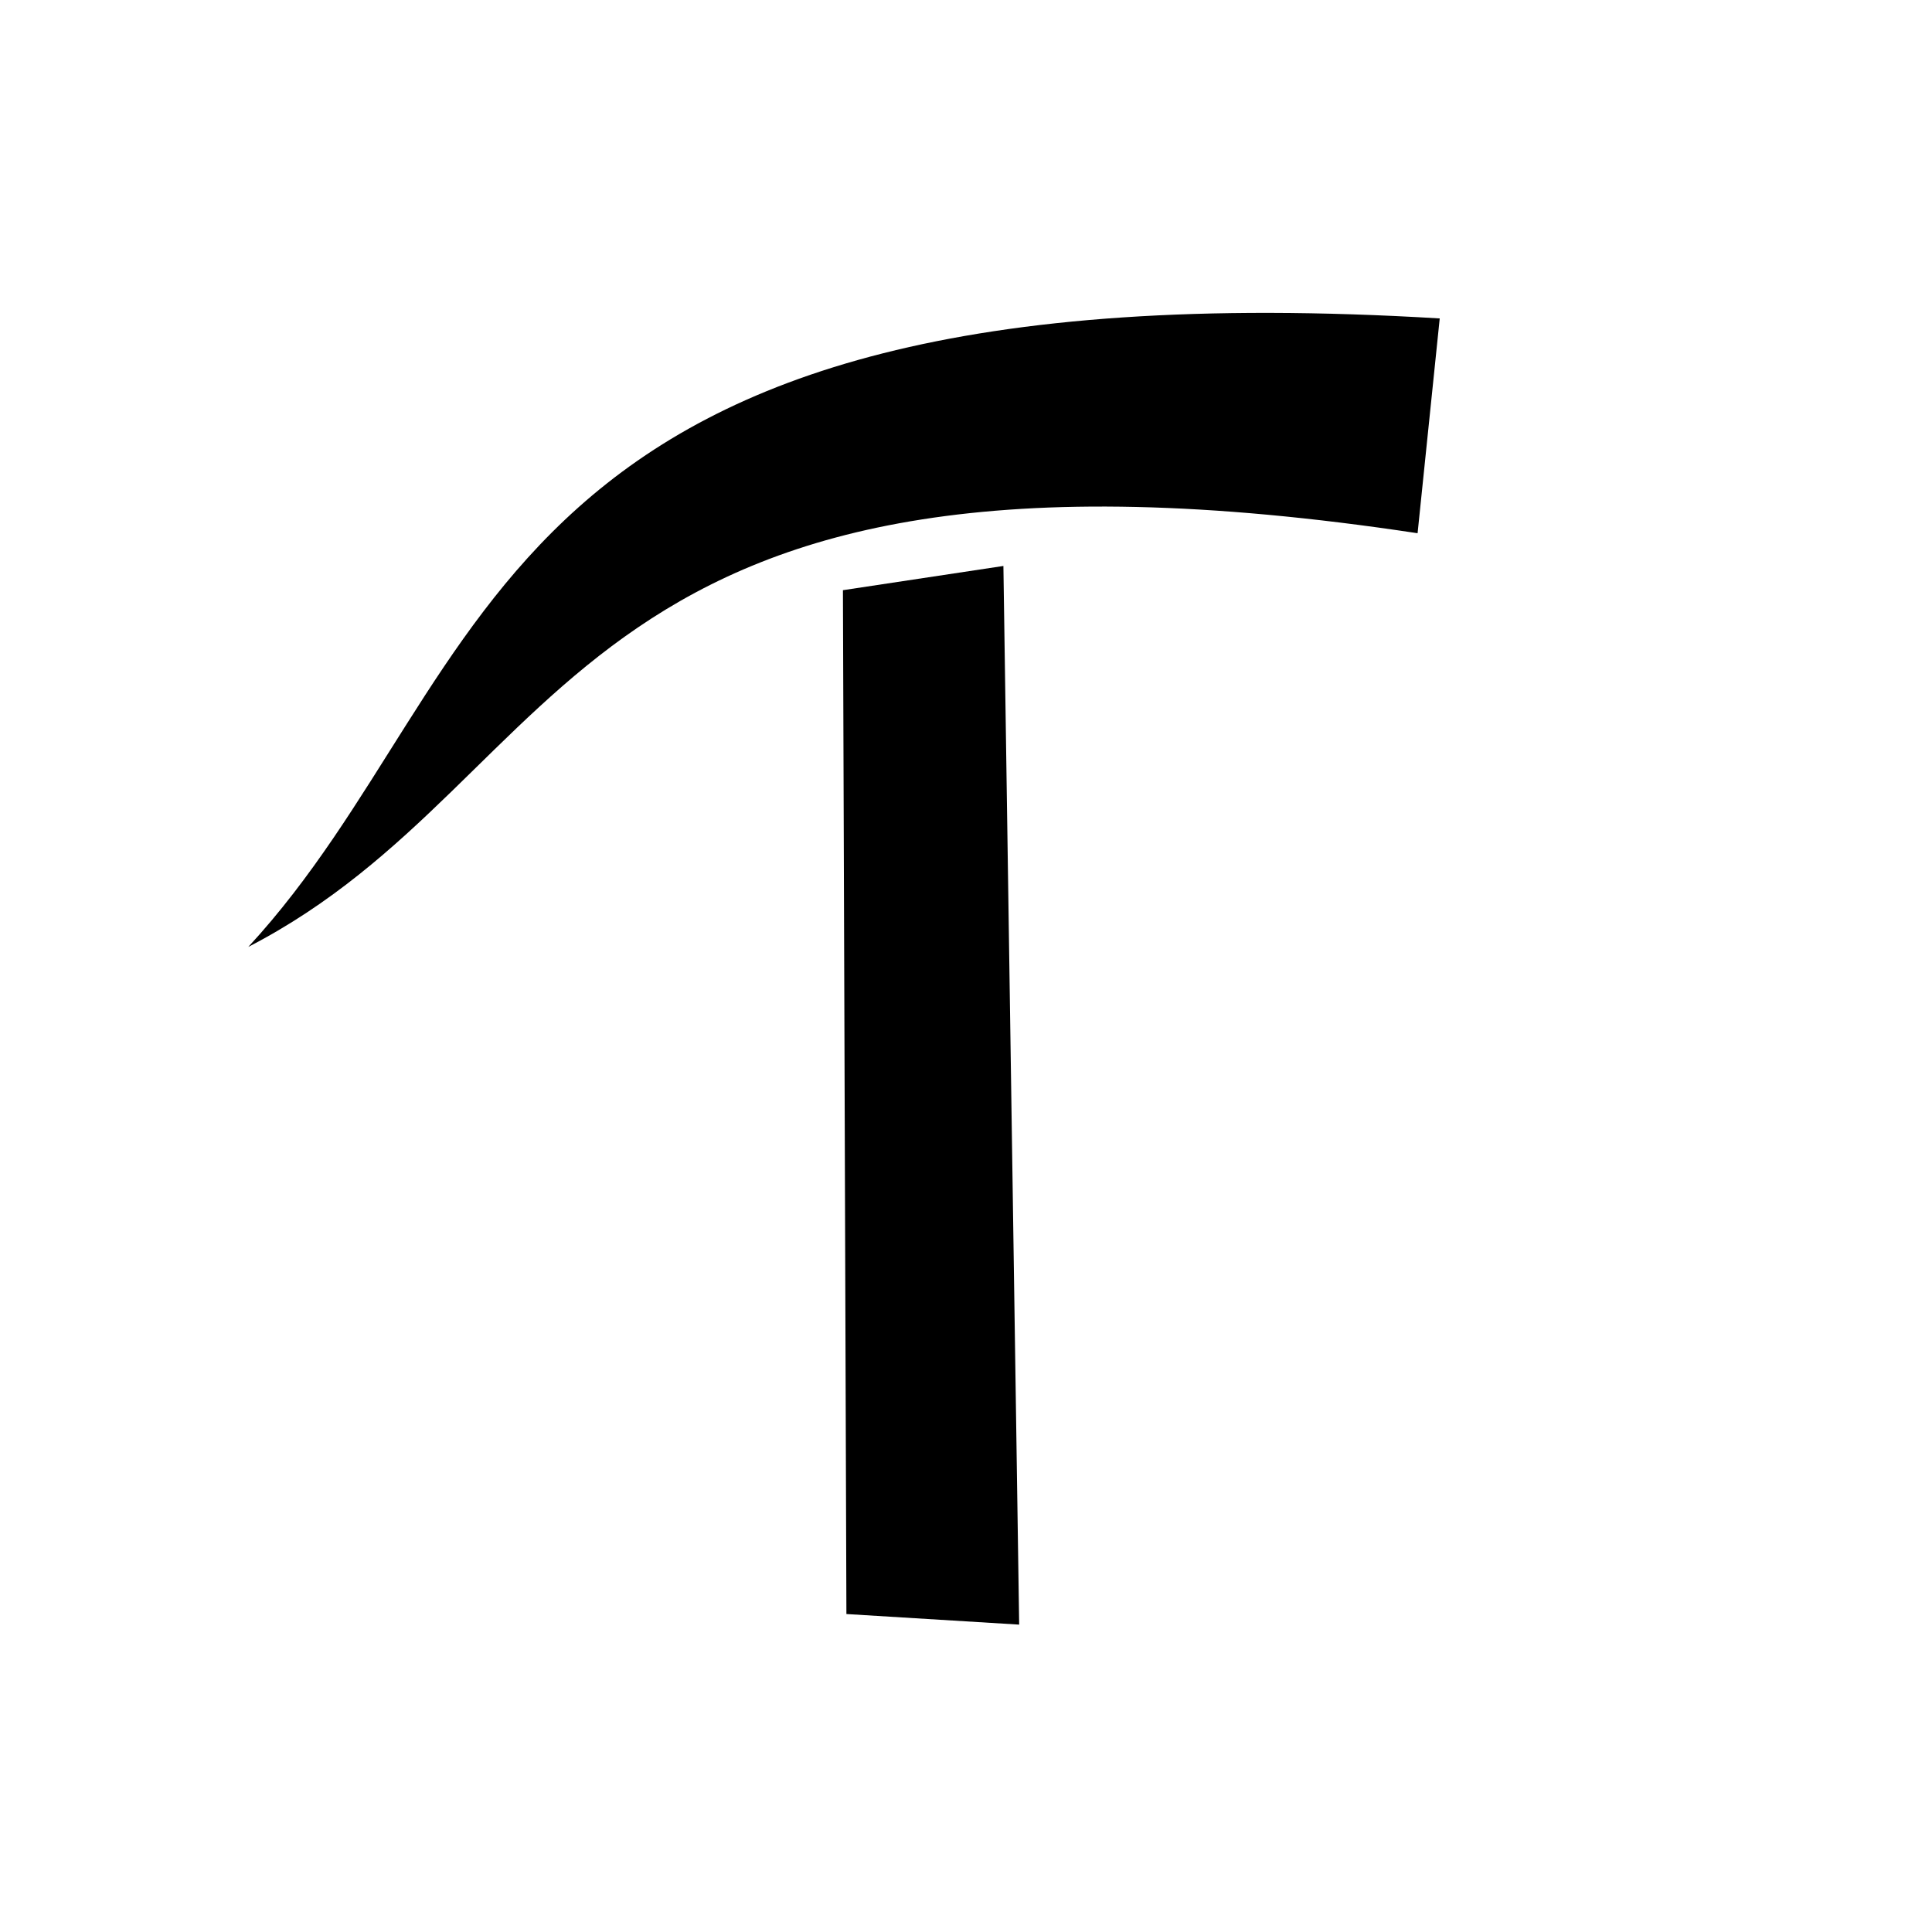
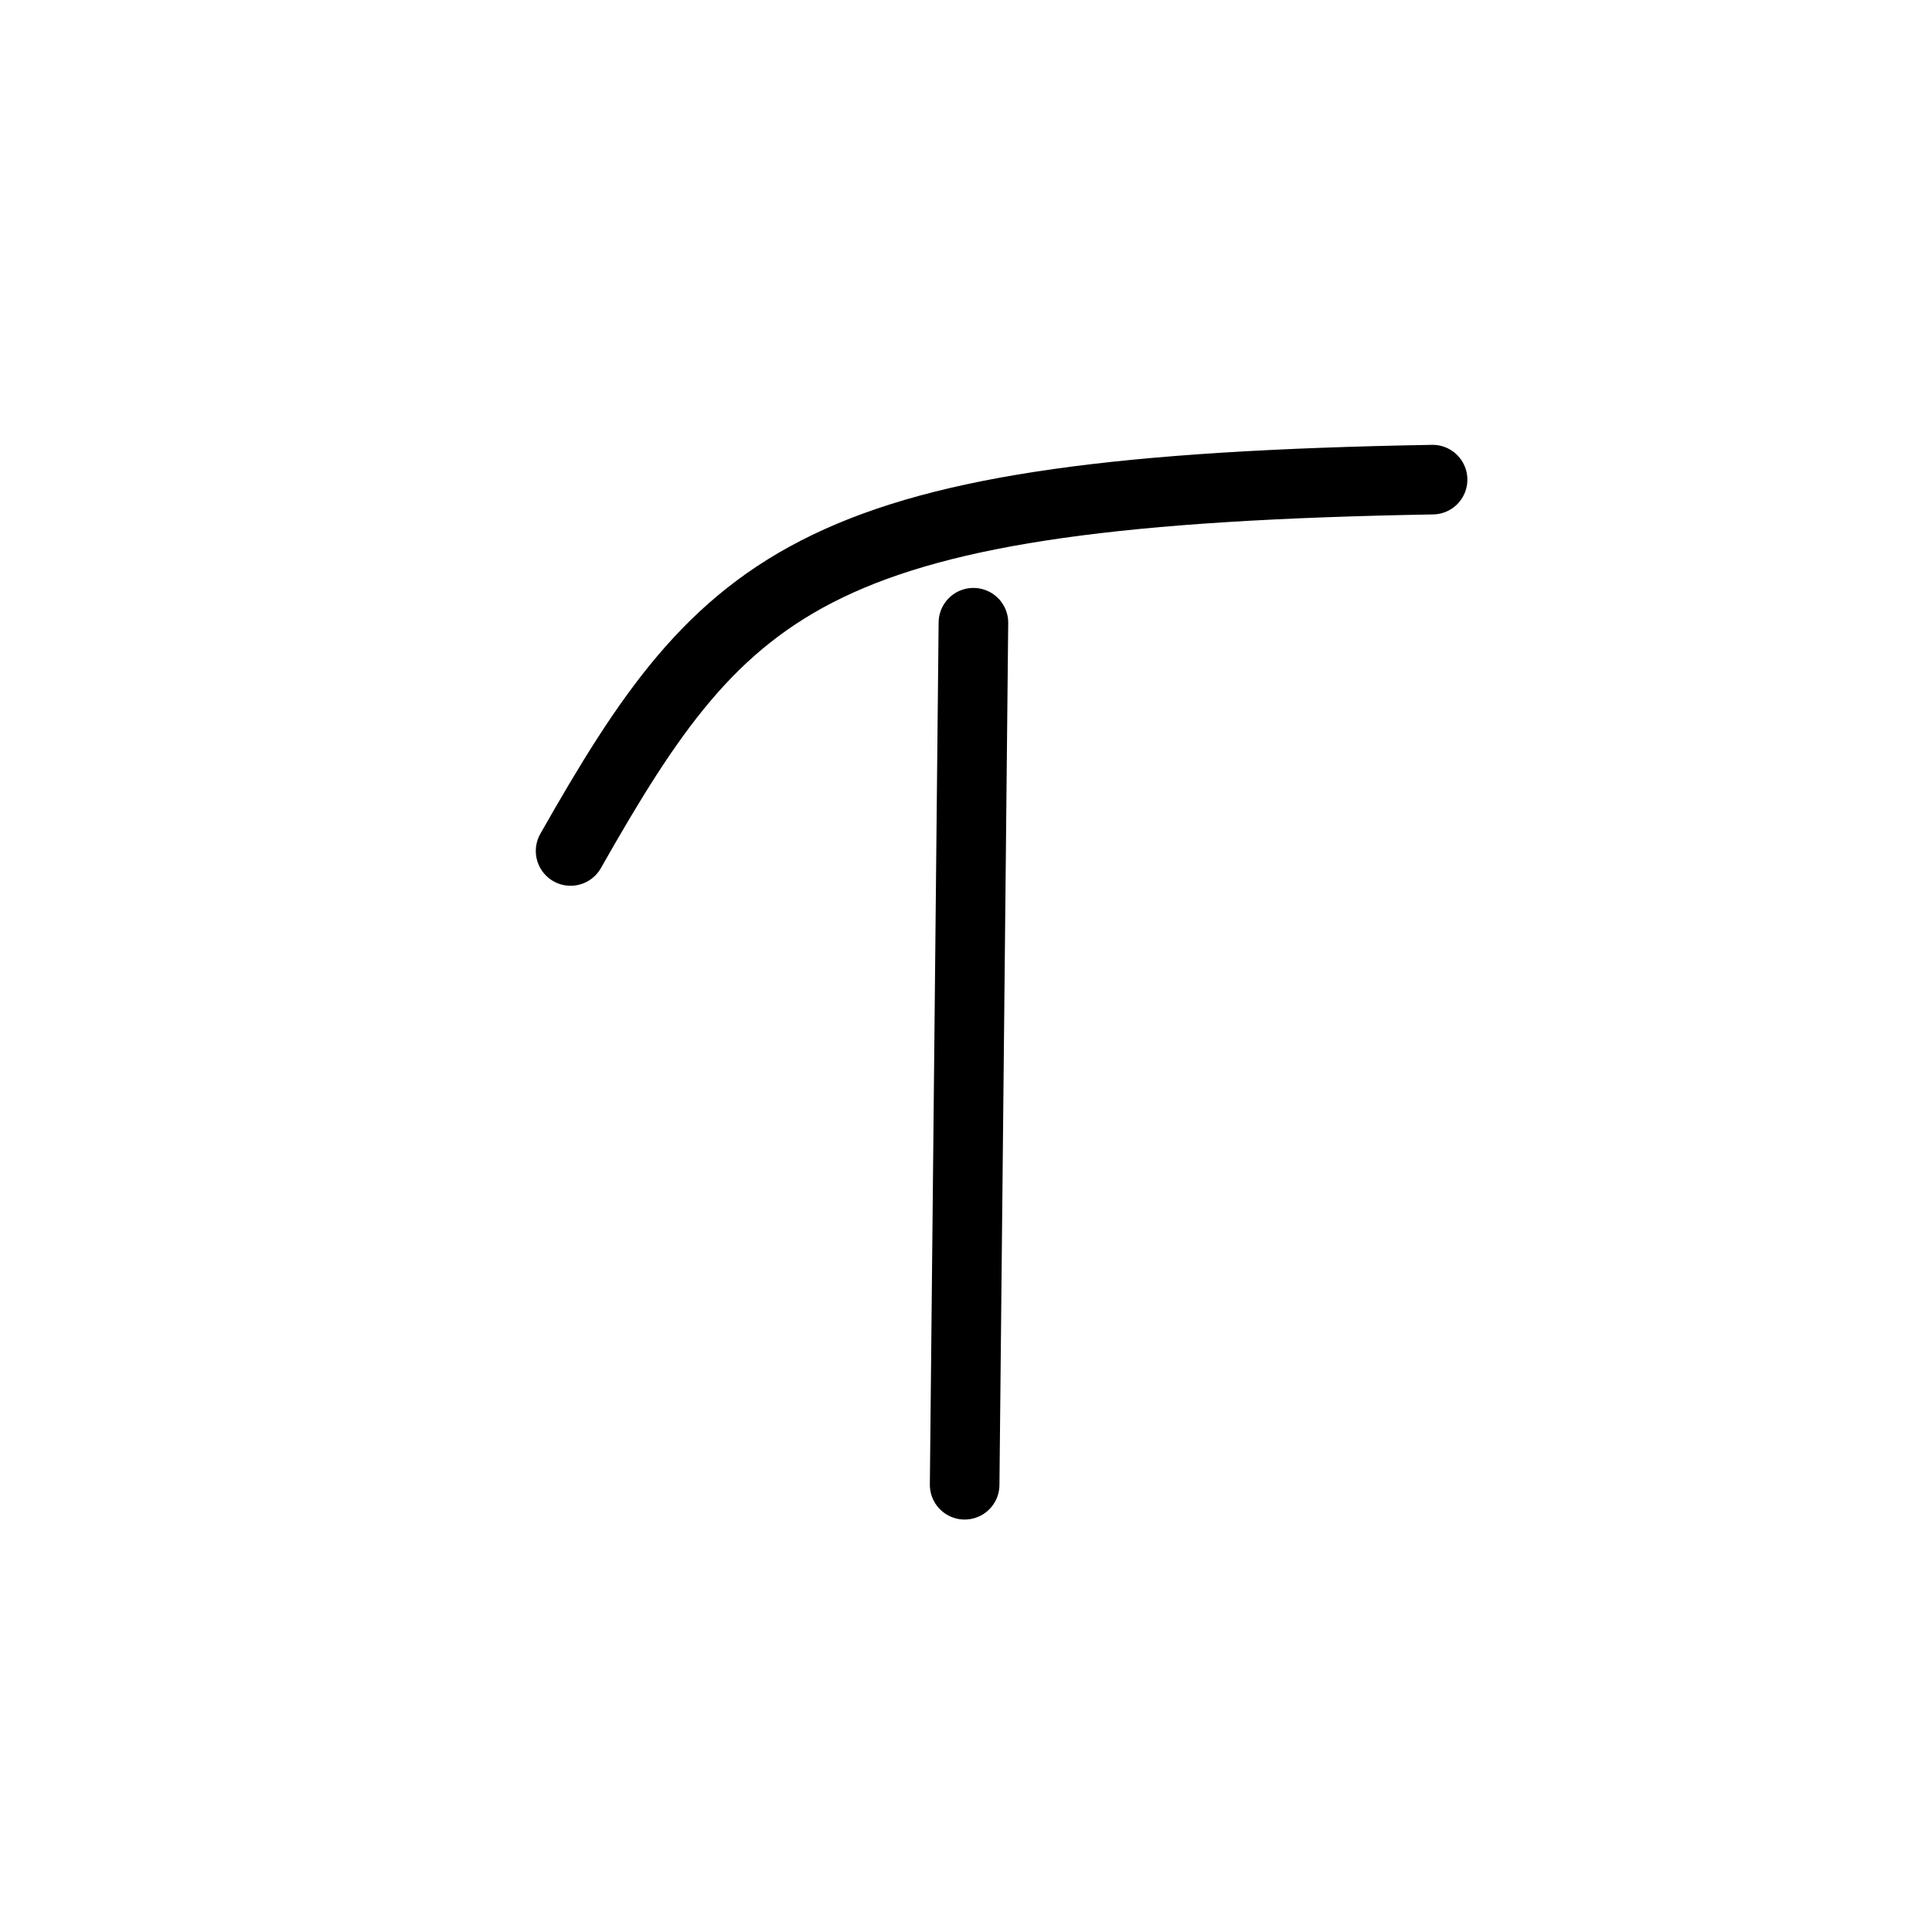
<svg xmlns="http://www.w3.org/2000/svg" width="50mm" height="50mm" viewBox="0 0 50 50" version="1.1" id="svg5">
  <defs id="defs2" />
  <g id="layer1">
-     <g id="g3332">
-       <path style="fill:#000000;stroke-width:0.5;stroke-linecap:round;paint-order:fill markers stroke;stop-color:#000000" d="m 21.815,15.274 0.09,26.497 4.471,0.274 -0.408,-27.398 z" id="path363" />
-       <path style="fill:#000000;stroke-width:0.5;stroke-linecap:round;paint-order:fill markers stroke;stop-color:#000000" d="M 6.426,24.506 C 15.012,20.071 14.639,10.464 36.687,13.8 L 37.26,8.241 C 12.331,6.739 13.036,17.351 6.426,24.506 Z" id="path365" />
-     </g>
+     <path style="fill:none;stroke:#000000;stroke-width:1.801;stroke-linecap:round;stroke-linejoin:round;stroke-dasharray:none;paint-order:fill markers stroke;stop-color:#000000" d="m 25.192,16.116 -0.227,22.309" id="path18161" />
+     <path style="fill:none;stroke:#000000;stroke-width:1.801;stroke-linecap:round;stroke-linejoin:round;stroke-dasharray:none;paint-order:fill markers stroke;stop-color:#000000" d="m 14.767,22.023 c 4.047,-7.127 6.261,-9.329 22.308,-9.61" id="path18163" />
  </g>
</svg>
